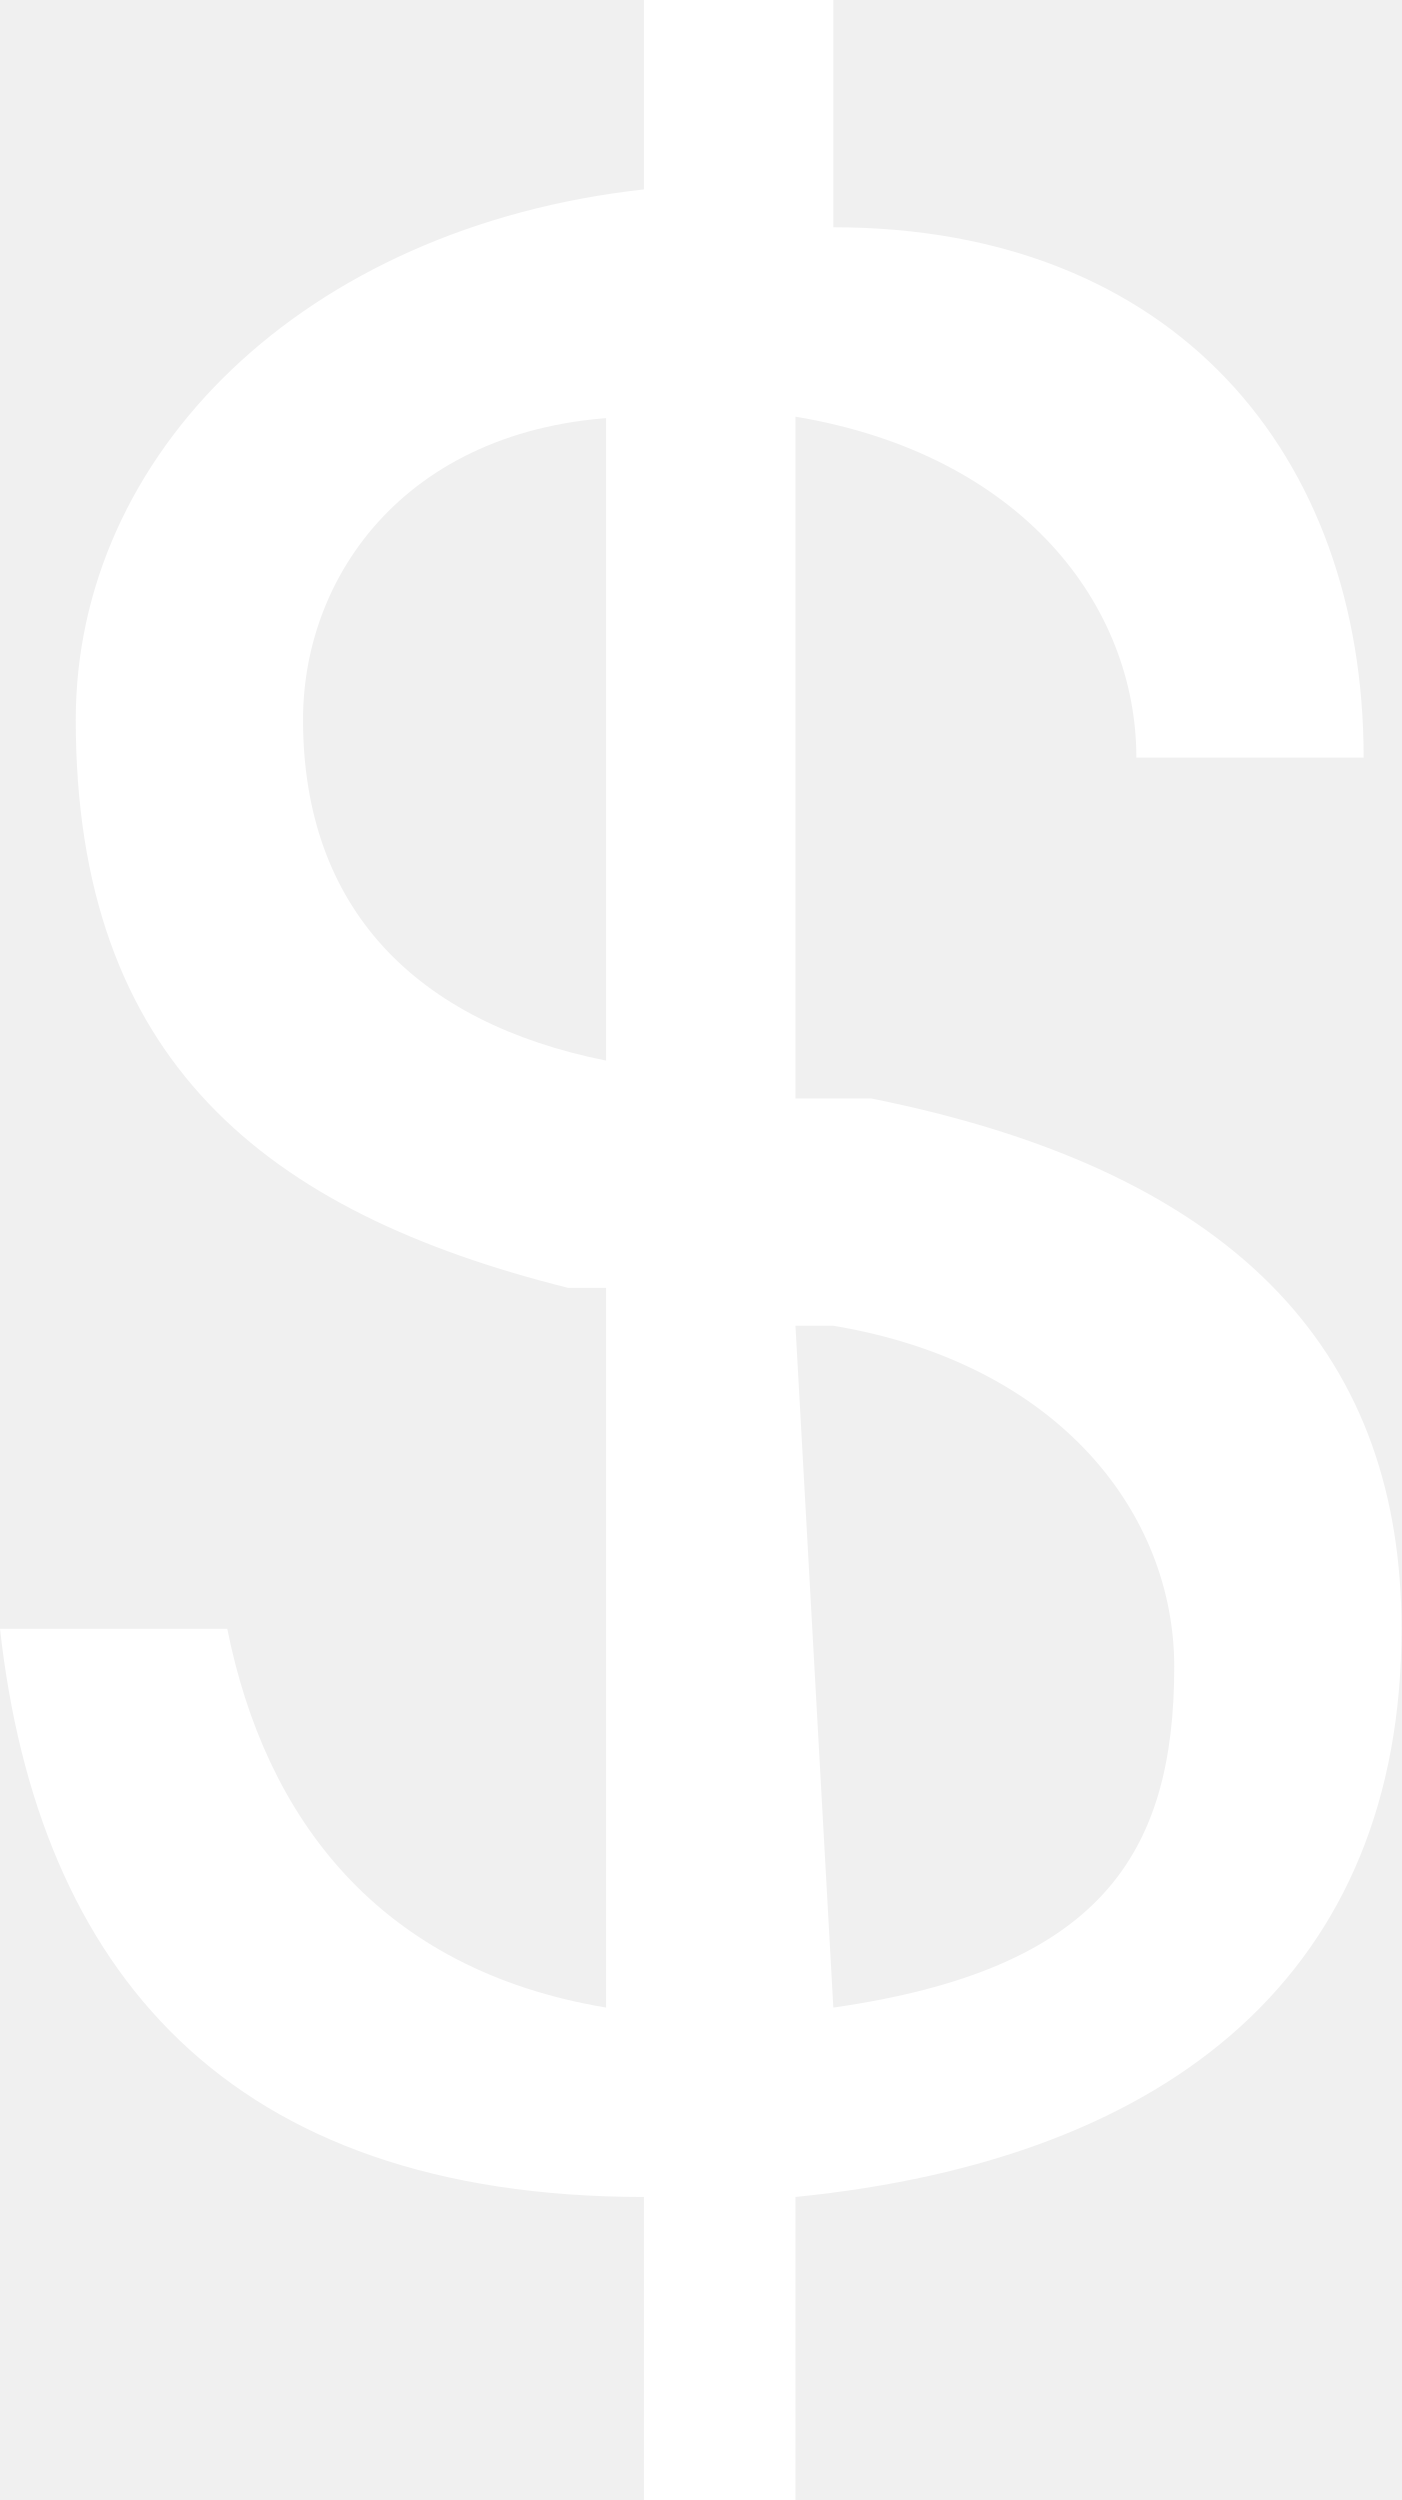
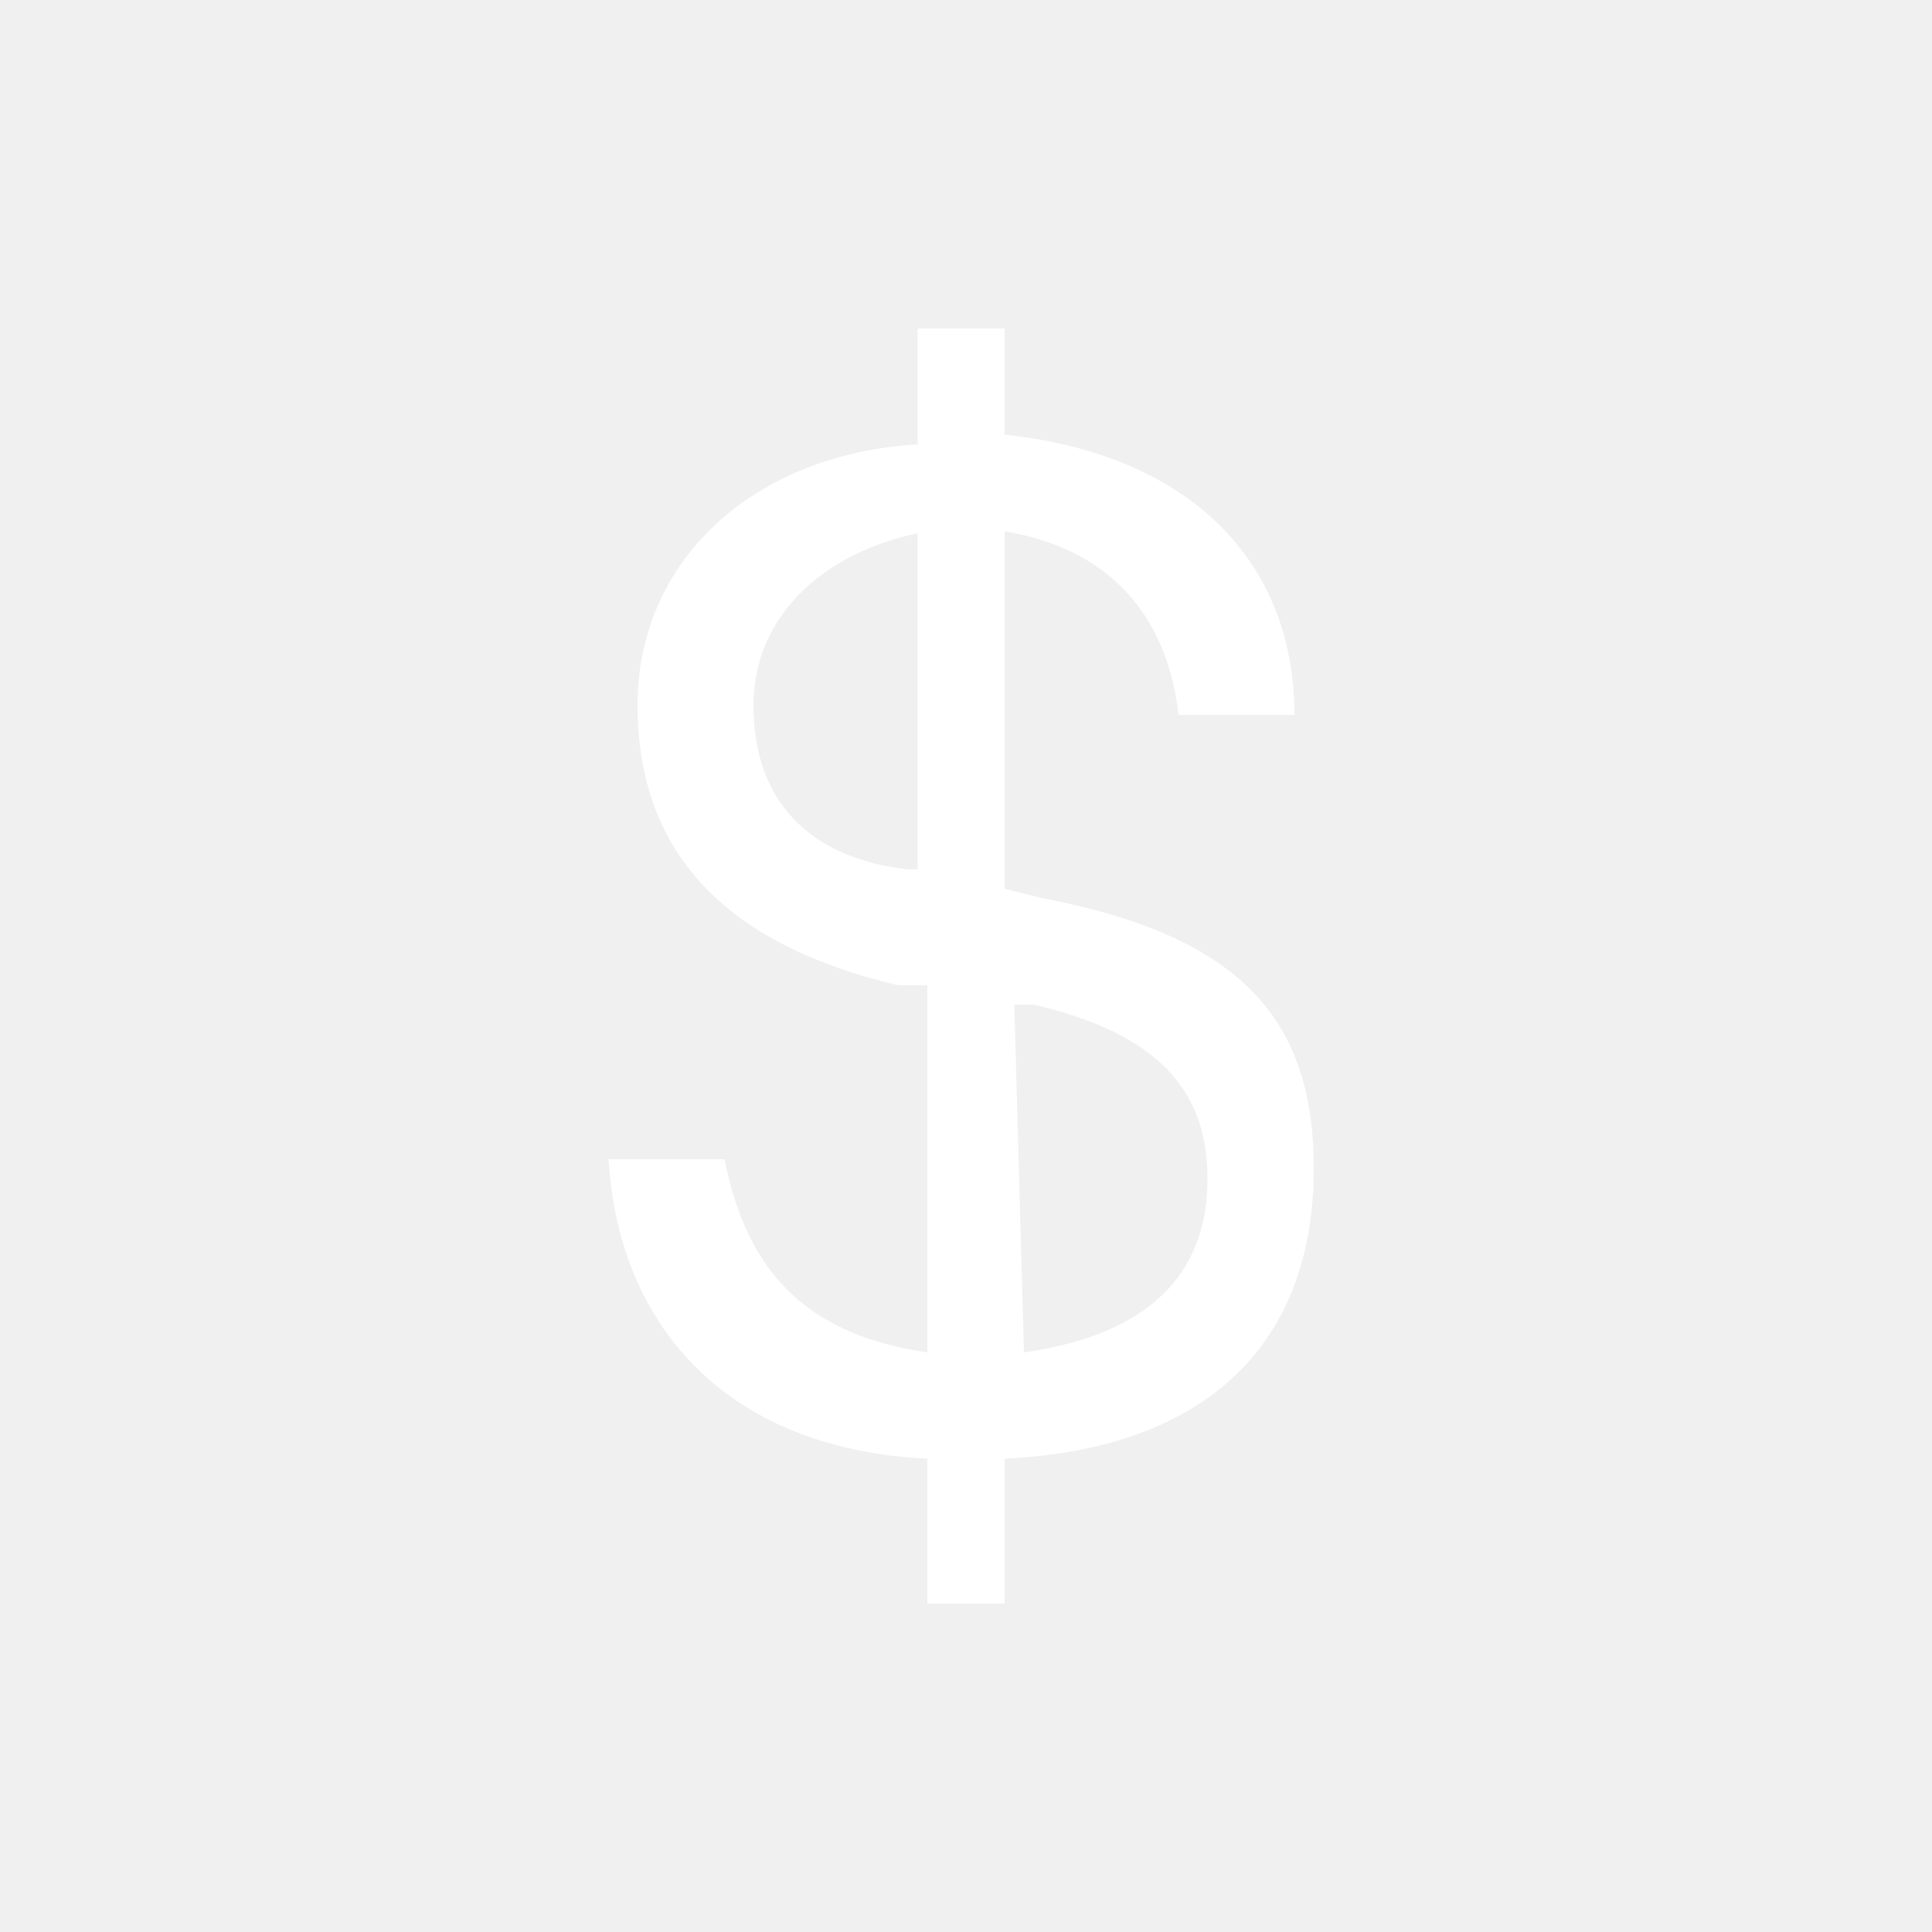
- <svg xmlns="http://www.w3.org/2000/svg" version="1.1" x="0px" y="0px" viewBox="0 0 3.7 6.6" xml:space="preserve">
-   <path style="fill: #FFFFFF;" d="M1.7,6.6V5.8C0.6,5.8,0.1,5.2,0,4.3h0.6c0.1,0.5,0.4,0.9,1,1V3.4l-0.1,0C0.7,3.2,0.2,2.8,0.2,1.9             c0-0.7,0.6-1.3,1.5-1.4V0h0.5v0.6C3.1,0.6,3.6,1.2,3.6,2H3C3,1.6,2.7,1.2,2.1,1.1v1.8l0.2,0c1,0.2,1.4,0.7,1.4,1.4             c0,0.9-0.6,1.4-1.6,1.5v0.8H1.7z M1.7,1.1C1.1,1.1,0.8,1.5,0.8,1.9c0,0.5,0.3,0.8,0.8,0.9l0,0V1.1z M2.2,5.3             c0.7-0.1,0.9-0.4,0.9-0.9c0-0.4-0.3-0.8-0.9-0.9l-0.1,0L2.2,5.3L2.2,5.3z" />
+ <svg xmlns="http://www.w3.org/2000/svg" version="1.1" x="0px" y="0px" viewBox="0 0 20 20" xml:space="preserve">
+   <path style="fill: #FFFFFF;" d="M9.6,16.6v-1.5c-2.1-0.1-3.2-1.4-3.3-3.1h1.2             c0.2,1,0.7,1.8,2.1,2v-3.8l-0.3,0C7.6,9.8,6.6,8.9,6.6,7.3c0-1.5,1.2-2.6,2.9-2.7V3.4h0.9v1.1c1.9,0.2,3,1.3,3,2.9h-1.2             c-0.1-0.9-0.6-1.7-1.8-1.9v3.7l0.4,0.1c2.1,0.4,2.8,1.3,2.8,2.8c0,1.8-1.1,2.9-3.2,3v1.5H9.6z             M9.6,5.5C8.5,5.7,7.8,6.4,7.8,7.3 c0,1.1,0.7,1.6,1.6,1.7l0.1,0V5.5z             M10.6,14c1.4-0.2,1.9-0.9,1.9-1.8c0-0.9-0.5-1.5-1.8-1.8l-0.2,0L10.6,14L10.6,14z" />
</svg>
